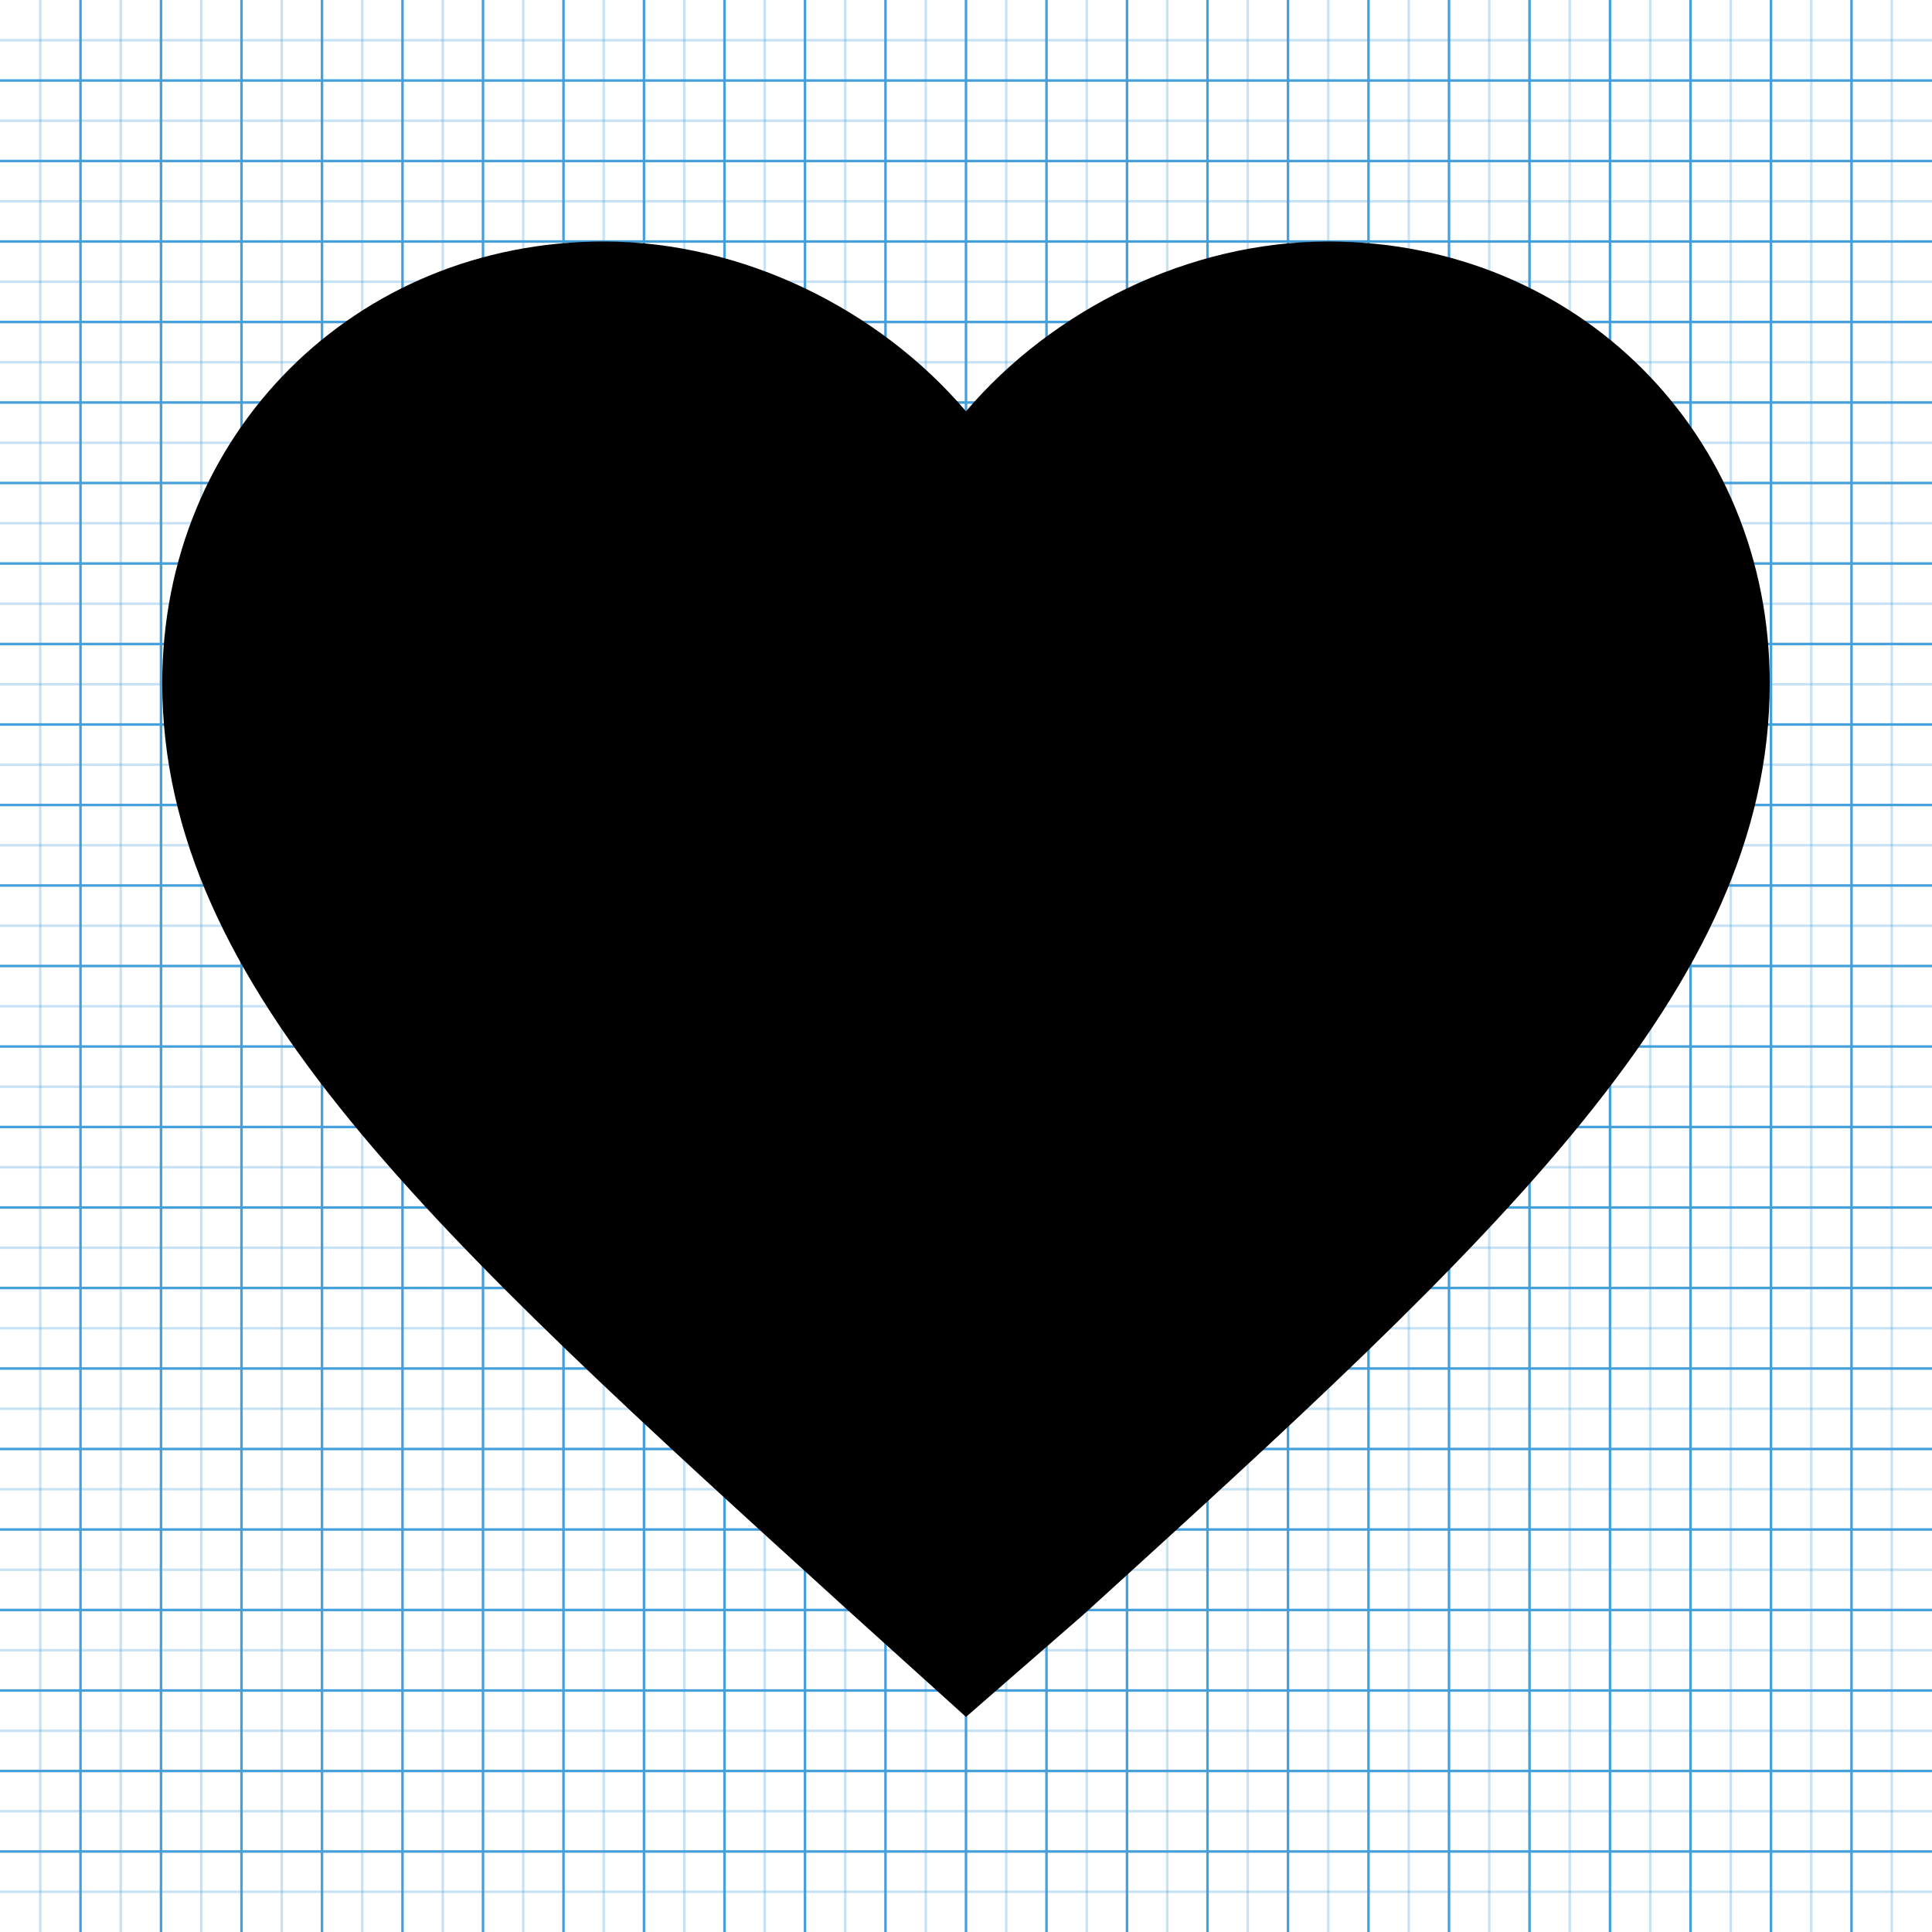
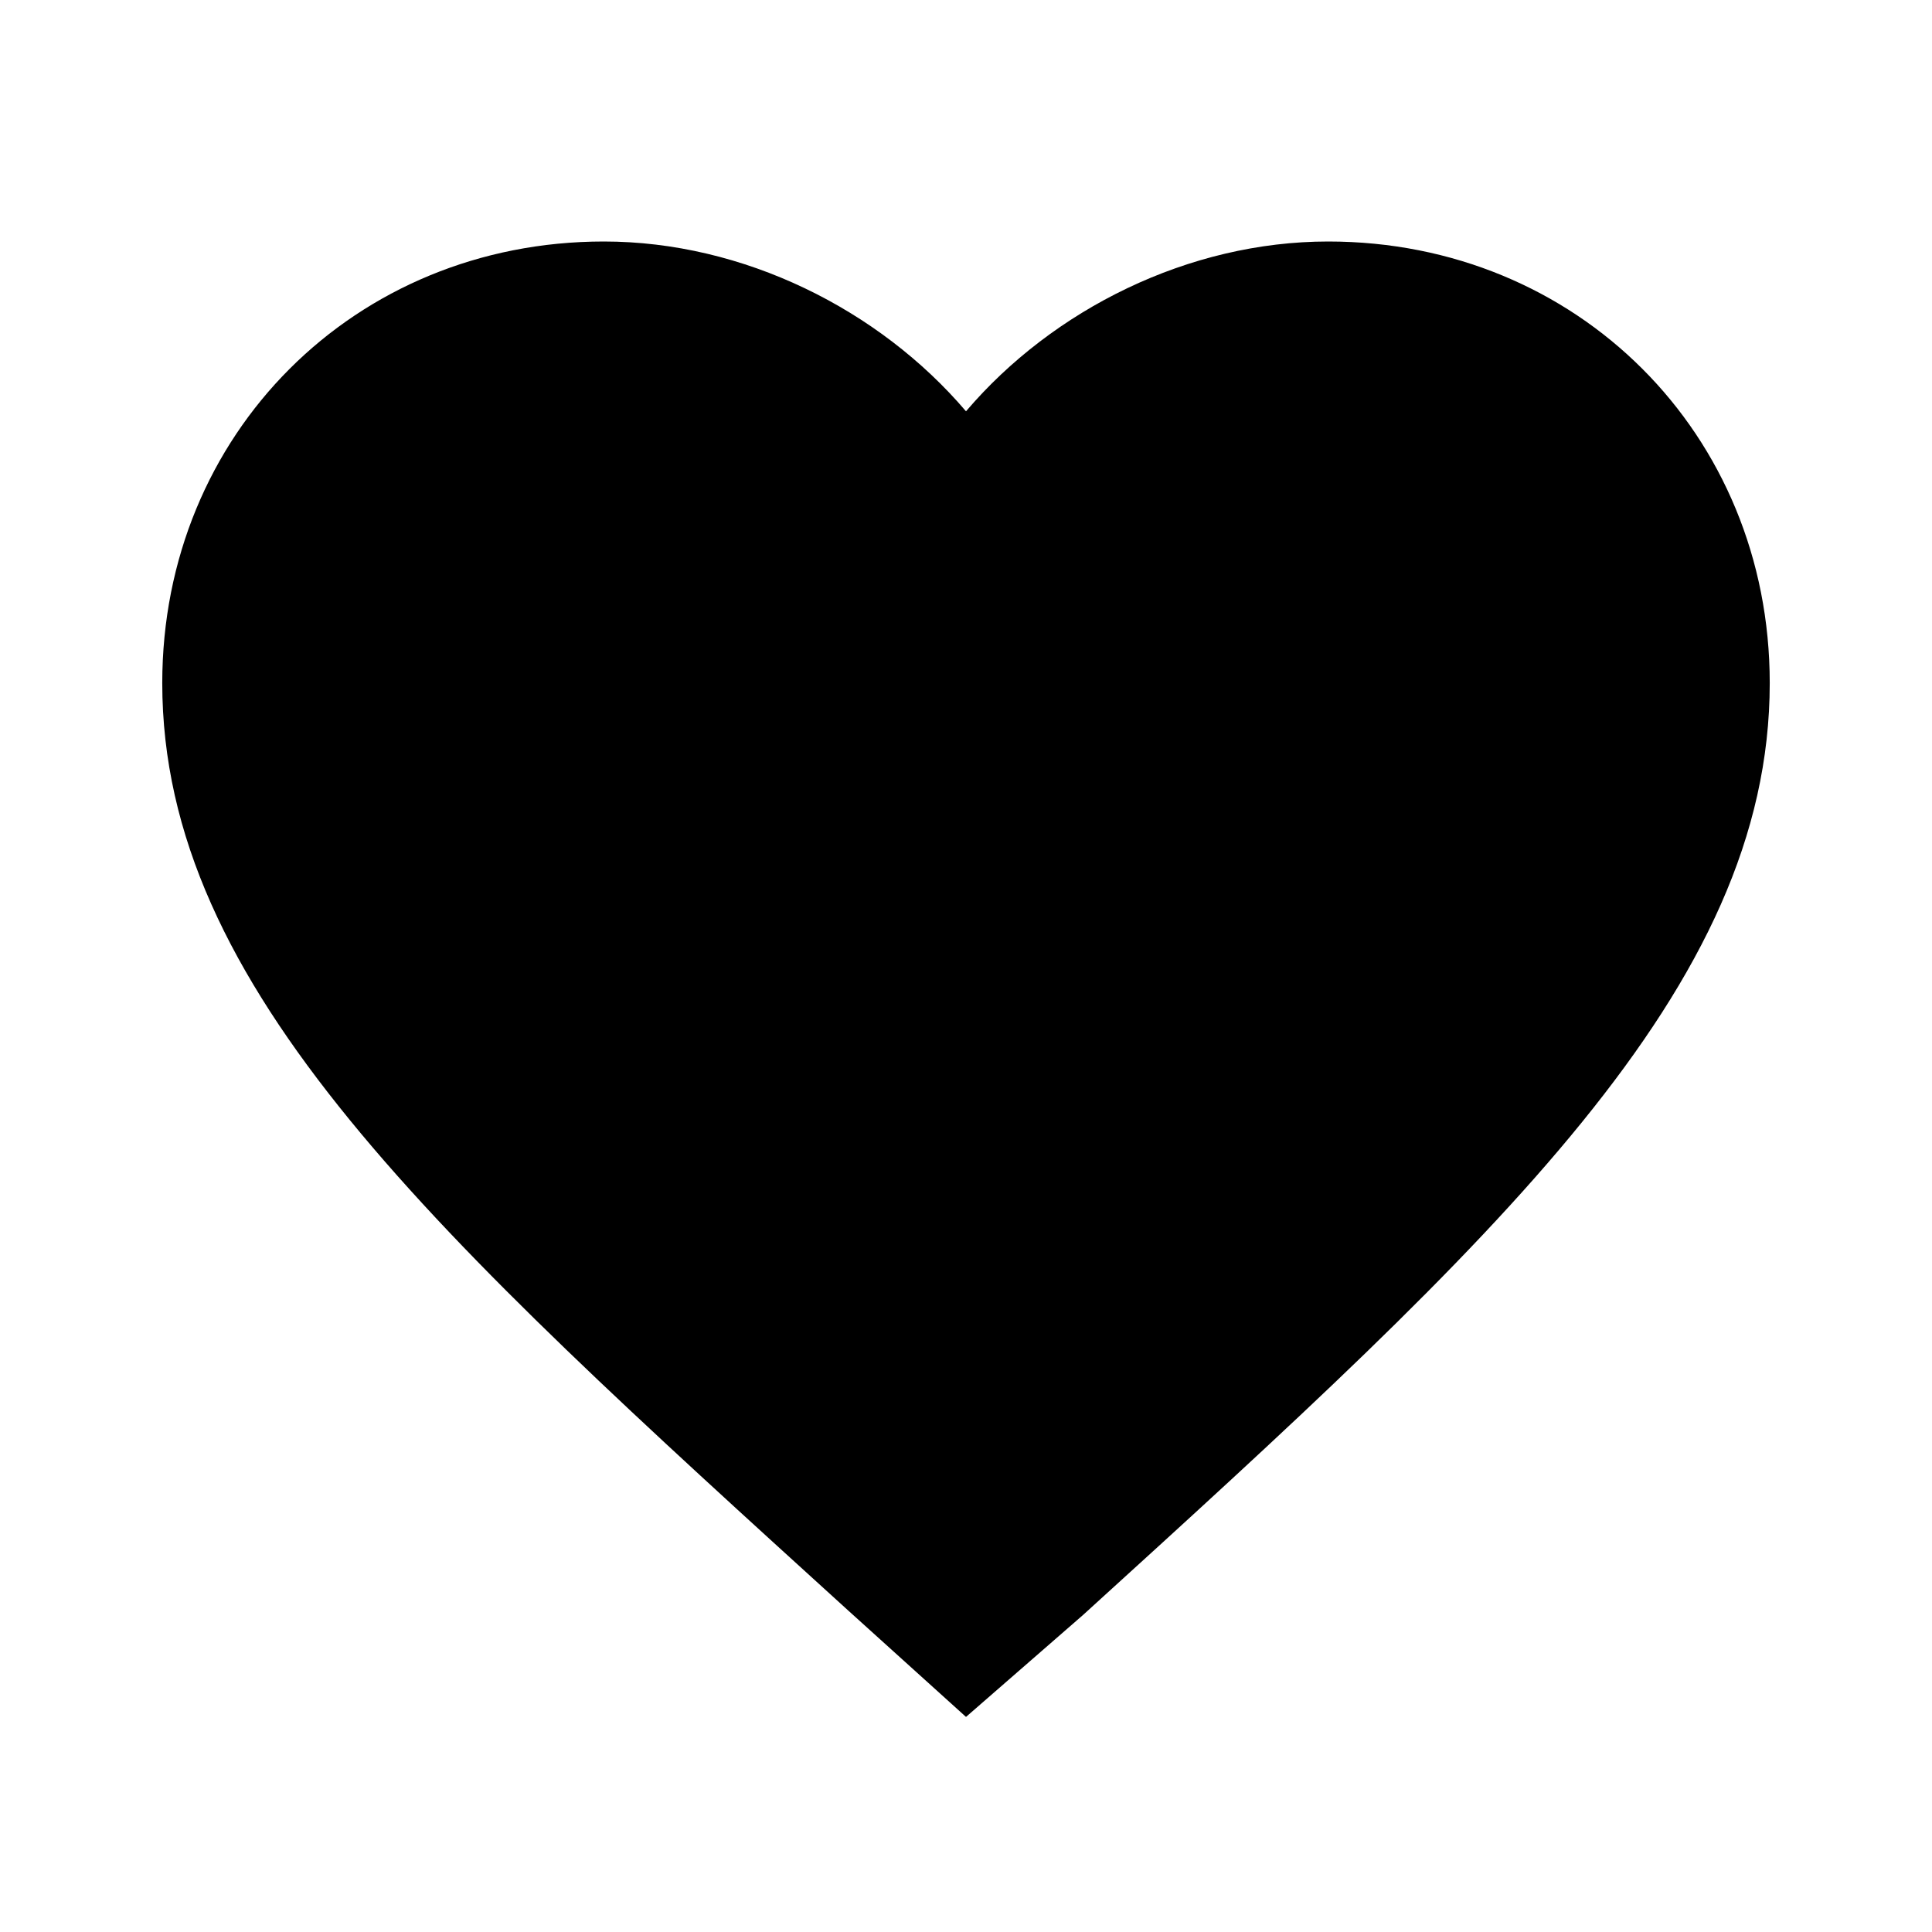
<svg xmlns="http://www.w3.org/2000/svg" version="1.1" width="768" height="768" viewBox="0 0 768 768">
-   <g id="icomoon-ignore">
-     <line stroke-width="1" x1="16" y1="0" x2="16" y2="768" stroke="#449FDB" opacity="0.3" />
-     <line stroke-width="1" x1="32" y1="0" x2="32" y2="768" stroke="#449FDB" opacity="1" />
-     <line stroke-width="1" x1="48" y1="0" x2="48" y2="768" stroke="#449FDB" opacity="0.3" />
-     <line stroke-width="1" x1="64" y1="0" x2="64" y2="768" stroke="#449FDB" opacity="1" />
-     <line stroke-width="1" x1="80" y1="0" x2="80" y2="768" stroke="#449FDB" opacity="0.3" />
-     <line stroke-width="1" x1="96" y1="0" x2="96" y2="768" stroke="#449FDB" opacity="1" />
-     <line stroke-width="1" x1="112" y1="0" x2="112" y2="768" stroke="#449FDB" opacity="0.3" />
-     <line stroke-width="1" x1="128" y1="0" x2="128" y2="768" stroke="#449FDB" opacity="1" />
-     <line stroke-width="1" x1="144" y1="0" x2="144" y2="768" stroke="#449FDB" opacity="0.3" />
-     <line stroke-width="1" x1="160" y1="0" x2="160" y2="768" stroke="#449FDB" opacity="1" />
-     <line stroke-width="1" x1="176" y1="0" x2="176" y2="768" stroke="#449FDB" opacity="0.3" />
-     <line stroke-width="1" x1="192" y1="0" x2="192" y2="768" stroke="#449FDB" opacity="1" />
-     <line stroke-width="1" x1="208" y1="0" x2="208" y2="768" stroke="#449FDB" opacity="0.3" />
-     <line stroke-width="1" x1="224" y1="0" x2="224" y2="768" stroke="#449FDB" opacity="1" />
-     <line stroke-width="1" x1="240" y1="0" x2="240" y2="768" stroke="#449FDB" opacity="0.3" />
-     <line stroke-width="1" x1="256" y1="0" x2="256" y2="768" stroke="#449FDB" opacity="1" />
-     <line stroke-width="1" x1="272" y1="0" x2="272" y2="768" stroke="#449FDB" opacity="0.3" />
-     <line stroke-width="1" x1="288" y1="0" x2="288" y2="768" stroke="#449FDB" opacity="1" />
-     <line stroke-width="1" x1="304" y1="0" x2="304" y2="768" stroke="#449FDB" opacity="0.3" />
-     <line stroke-width="1" x1="320" y1="0" x2="320" y2="768" stroke="#449FDB" opacity="1" />
-     <line stroke-width="1" x1="336" y1="0" x2="336" y2="768" stroke="#449FDB" opacity="0.3" />
-     <line stroke-width="1" x1="352" y1="0" x2="352" y2="768" stroke="#449FDB" opacity="1" />
-     <line stroke-width="1" x1="368" y1="0" x2="368" y2="768" stroke="#449FDB" opacity="0.3" />
-     <line stroke-width="1" x1="384" y1="0" x2="384" y2="768" stroke="#449FDB" opacity="1" />
-     <line stroke-width="1" x1="400" y1="0" x2="400" y2="768" stroke="#449FDB" opacity="0.3" />
-     <line stroke-width="1" x1="416" y1="0" x2="416" y2="768" stroke="#449FDB" opacity="1" />
-     <line stroke-width="1" x1="432" y1="0" x2="432" y2="768" stroke="#449FDB" opacity="0.3" />
-     <line stroke-width="1" x1="448" y1="0" x2="448" y2="768" stroke="#449FDB" opacity="1" />
-     <line stroke-width="1" x1="464" y1="0" x2="464" y2="768" stroke="#449FDB" opacity="0.3" />
-     <line stroke-width="1" x1="480" y1="0" x2="480" y2="768" stroke="#449FDB" opacity="1" />
-     <line stroke-width="1" x1="496" y1="0" x2="496" y2="768" stroke="#449FDB" opacity="0.3" />
-     <line stroke-width="1" x1="512" y1="0" x2="512" y2="768" stroke="#449FDB" opacity="1" />
-     <line stroke-width="1" x1="528" y1="0" x2="528" y2="768" stroke="#449FDB" opacity="0.3" />
-     <line stroke-width="1" x1="544" y1="0" x2="544" y2="768" stroke="#449FDB" opacity="1" />
-     <line stroke-width="1" x1="560" y1="0" x2="560" y2="768" stroke="#449FDB" opacity="0.3" />
-     <line stroke-width="1" x1="576" y1="0" x2="576" y2="768" stroke="#449FDB" opacity="1" />
-     <line stroke-width="1" x1="592" y1="0" x2="592" y2="768" stroke="#449FDB" opacity="0.3" />
-     <line stroke-width="1" x1="608" y1="0" x2="608" y2="768" stroke="#449FDB" opacity="1" />
-     <line stroke-width="1" x1="624" y1="0" x2="624" y2="768" stroke="#449FDB" opacity="0.3" />
-     <line stroke-width="1" x1="640" y1="0" x2="640" y2="768" stroke="#449FDB" opacity="1" />
-     <line stroke-width="1" x1="656" y1="0" x2="656" y2="768" stroke="#449FDB" opacity="0.3" />
-     <line stroke-width="1" x1="672" y1="0" x2="672" y2="768" stroke="#449FDB" opacity="1" />
-     <line stroke-width="1" x1="688" y1="0" x2="688" y2="768" stroke="#449FDB" opacity="0.3" />
-     <line stroke-width="1" x1="704" y1="0" x2="704" y2="768" stroke="#449FDB" opacity="1" />
-     <line stroke-width="1" x1="720" y1="0" x2="720" y2="768" stroke="#449FDB" opacity="0.3" />
-     <line stroke-width="1" x1="736" y1="0" x2="736" y2="768" stroke="#449FDB" opacity="1" />
-     <line stroke-width="1" x1="752" y1="0" x2="752" y2="768" stroke="#449FDB" opacity="0.3" />
-     <line stroke-width="1" x1="0" y1="16" x2="768" y2="16" stroke="#449FDB" opacity="0.3" />
-     <line stroke-width="1" x1="0" y1="32" x2="768" y2="32" stroke="#449FDB" opacity="1" />
-     <line stroke-width="1" x1="0" y1="48" x2="768" y2="48" stroke="#449FDB" opacity="0.3" />
-     <line stroke-width="1" x1="0" y1="64" x2="768" y2="64" stroke="#449FDB" opacity="1" />
-     <line stroke-width="1" x1="0" y1="80" x2="768" y2="80" stroke="#449FDB" opacity="0.3" />
-     <line stroke-width="1" x1="0" y1="96" x2="768" y2="96" stroke="#449FDB" opacity="1" />
-     <line stroke-width="1" x1="0" y1="112" x2="768" y2="112" stroke="#449FDB" opacity="0.3" />
-     <line stroke-width="1" x1="0" y1="128" x2="768" y2="128" stroke="#449FDB" opacity="1" />
-     <line stroke-width="1" x1="0" y1="144" x2="768" y2="144" stroke="#449FDB" opacity="0.3" />
-     <line stroke-width="1" x1="0" y1="160" x2="768" y2="160" stroke="#449FDB" opacity="1" />
-     <line stroke-width="1" x1="0" y1="176" x2="768" y2="176" stroke="#449FDB" opacity="0.3" />
-     <line stroke-width="1" x1="0" y1="192" x2="768" y2="192" stroke="#449FDB" opacity="1" />
-     <line stroke-width="1" x1="0" y1="208" x2="768" y2="208" stroke="#449FDB" opacity="0.3" />
-     <line stroke-width="1" x1="0" y1="224" x2="768" y2="224" stroke="#449FDB" opacity="1" />
-     <line stroke-width="1" x1="0" y1="240" x2="768" y2="240" stroke="#449FDB" opacity="0.3" />
-     <line stroke-width="1" x1="0" y1="256" x2="768" y2="256" stroke="#449FDB" opacity="1" />
-     <line stroke-width="1" x1="0" y1="272" x2="768" y2="272" stroke="#449FDB" opacity="0.3" />
-     <line stroke-width="1" x1="0" y1="288" x2="768" y2="288" stroke="#449FDB" opacity="1" />
-     <line stroke-width="1" x1="0" y1="304" x2="768" y2="304" stroke="#449FDB" opacity="0.3" />
-     <line stroke-width="1" x1="0" y1="320" x2="768" y2="320" stroke="#449FDB" opacity="1" />
-     <line stroke-width="1" x1="0" y1="336" x2="768" y2="336" stroke="#449FDB" opacity="0.3" />
-     <line stroke-width="1" x1="0" y1="352" x2="768" y2="352" stroke="#449FDB" opacity="1" />
-     <line stroke-width="1" x1="0" y1="368" x2="768" y2="368" stroke="#449FDB" opacity="0.3" />
-     <line stroke-width="1" x1="0" y1="384" x2="768" y2="384" stroke="#449FDB" opacity="1" />
-     <line stroke-width="1" x1="0" y1="400" x2="768" y2="400" stroke="#449FDB" opacity="0.3" />
-     <line stroke-width="1" x1="0" y1="416" x2="768" y2="416" stroke="#449FDB" opacity="1" />
-     <line stroke-width="1" x1="0" y1="432" x2="768" y2="432" stroke="#449FDB" opacity="0.3" />
-     <line stroke-width="1" x1="0" y1="448" x2="768" y2="448" stroke="#449FDB" opacity="1" />
-     <line stroke-width="1" x1="0" y1="464" x2="768" y2="464" stroke="#449FDB" opacity="0.3" />
-     <line stroke-width="1" x1="0" y1="480" x2="768" y2="480" stroke="#449FDB" opacity="1" />
-     <line stroke-width="1" x1="0" y1="496" x2="768" y2="496" stroke="#449FDB" opacity="0.3" />
-     <line stroke-width="1" x1="0" y1="512" x2="768" y2="512" stroke="#449FDB" opacity="1" />
-     <line stroke-width="1" x1="0" y1="528" x2="768" y2="528" stroke="#449FDB" opacity="0.3" />
-     <line stroke-width="1" x1="0" y1="544" x2="768" y2="544" stroke="#449FDB" opacity="1" />
-     <line stroke-width="1" x1="0" y1="560" x2="768" y2="560" stroke="#449FDB" opacity="0.3" />
-     <line stroke-width="1" x1="0" y1="576" x2="768" y2="576" stroke="#449FDB" opacity="1" />
-     <line stroke-width="1" x1="0" y1="592" x2="768" y2="592" stroke="#449FDB" opacity="0.3" />
-     <line stroke-width="1" x1="0" y1="608" x2="768" y2="608" stroke="#449FDB" opacity="1" />
-     <line stroke-width="1" x1="0" y1="624" x2="768" y2="624" stroke="#449FDB" opacity="0.3" />
-     <line stroke-width="1" x1="0" y1="640" x2="768" y2="640" stroke="#449FDB" opacity="1" />
-     <line stroke-width="1" x1="0" y1="656" x2="768" y2="656" stroke="#449FDB" opacity="0.3" />
-     <line stroke-width="1" x1="0" y1="672" x2="768" y2="672" stroke="#449FDB" opacity="1" />
-     <line stroke-width="1" x1="0" y1="688" x2="768" y2="688" stroke="#449FDB" opacity="0.3" />
-     <line stroke-width="1" x1="0" y1="704" x2="768" y2="704" stroke="#449FDB" opacity="1" />
-     <line stroke-width="1" x1="0" y1="720" x2="768" y2="720" stroke="#449FDB" opacity="0.3" />
-     <line stroke-width="1" x1="0" y1="736" x2="768" y2="736" stroke="#449FDB" opacity="1" />
-     <line stroke-width="1" x1="0" y1="752" x2="768" y2="752" stroke="#449FDB" opacity="0.3" />
-   </g>
  <path d="M384 682.5l-46.5-42c-165-150-273-247.5-273-369 0-99 76.5-175.5 175.5-175.5 55.5 0 109.5 27 144 67.5 34.5-40.5 88.5-67.5 144-67.5 99 0 175.5 76.5 175.5 175.5 0 121.5-108 220.5-273 370.5z" />
</svg>
